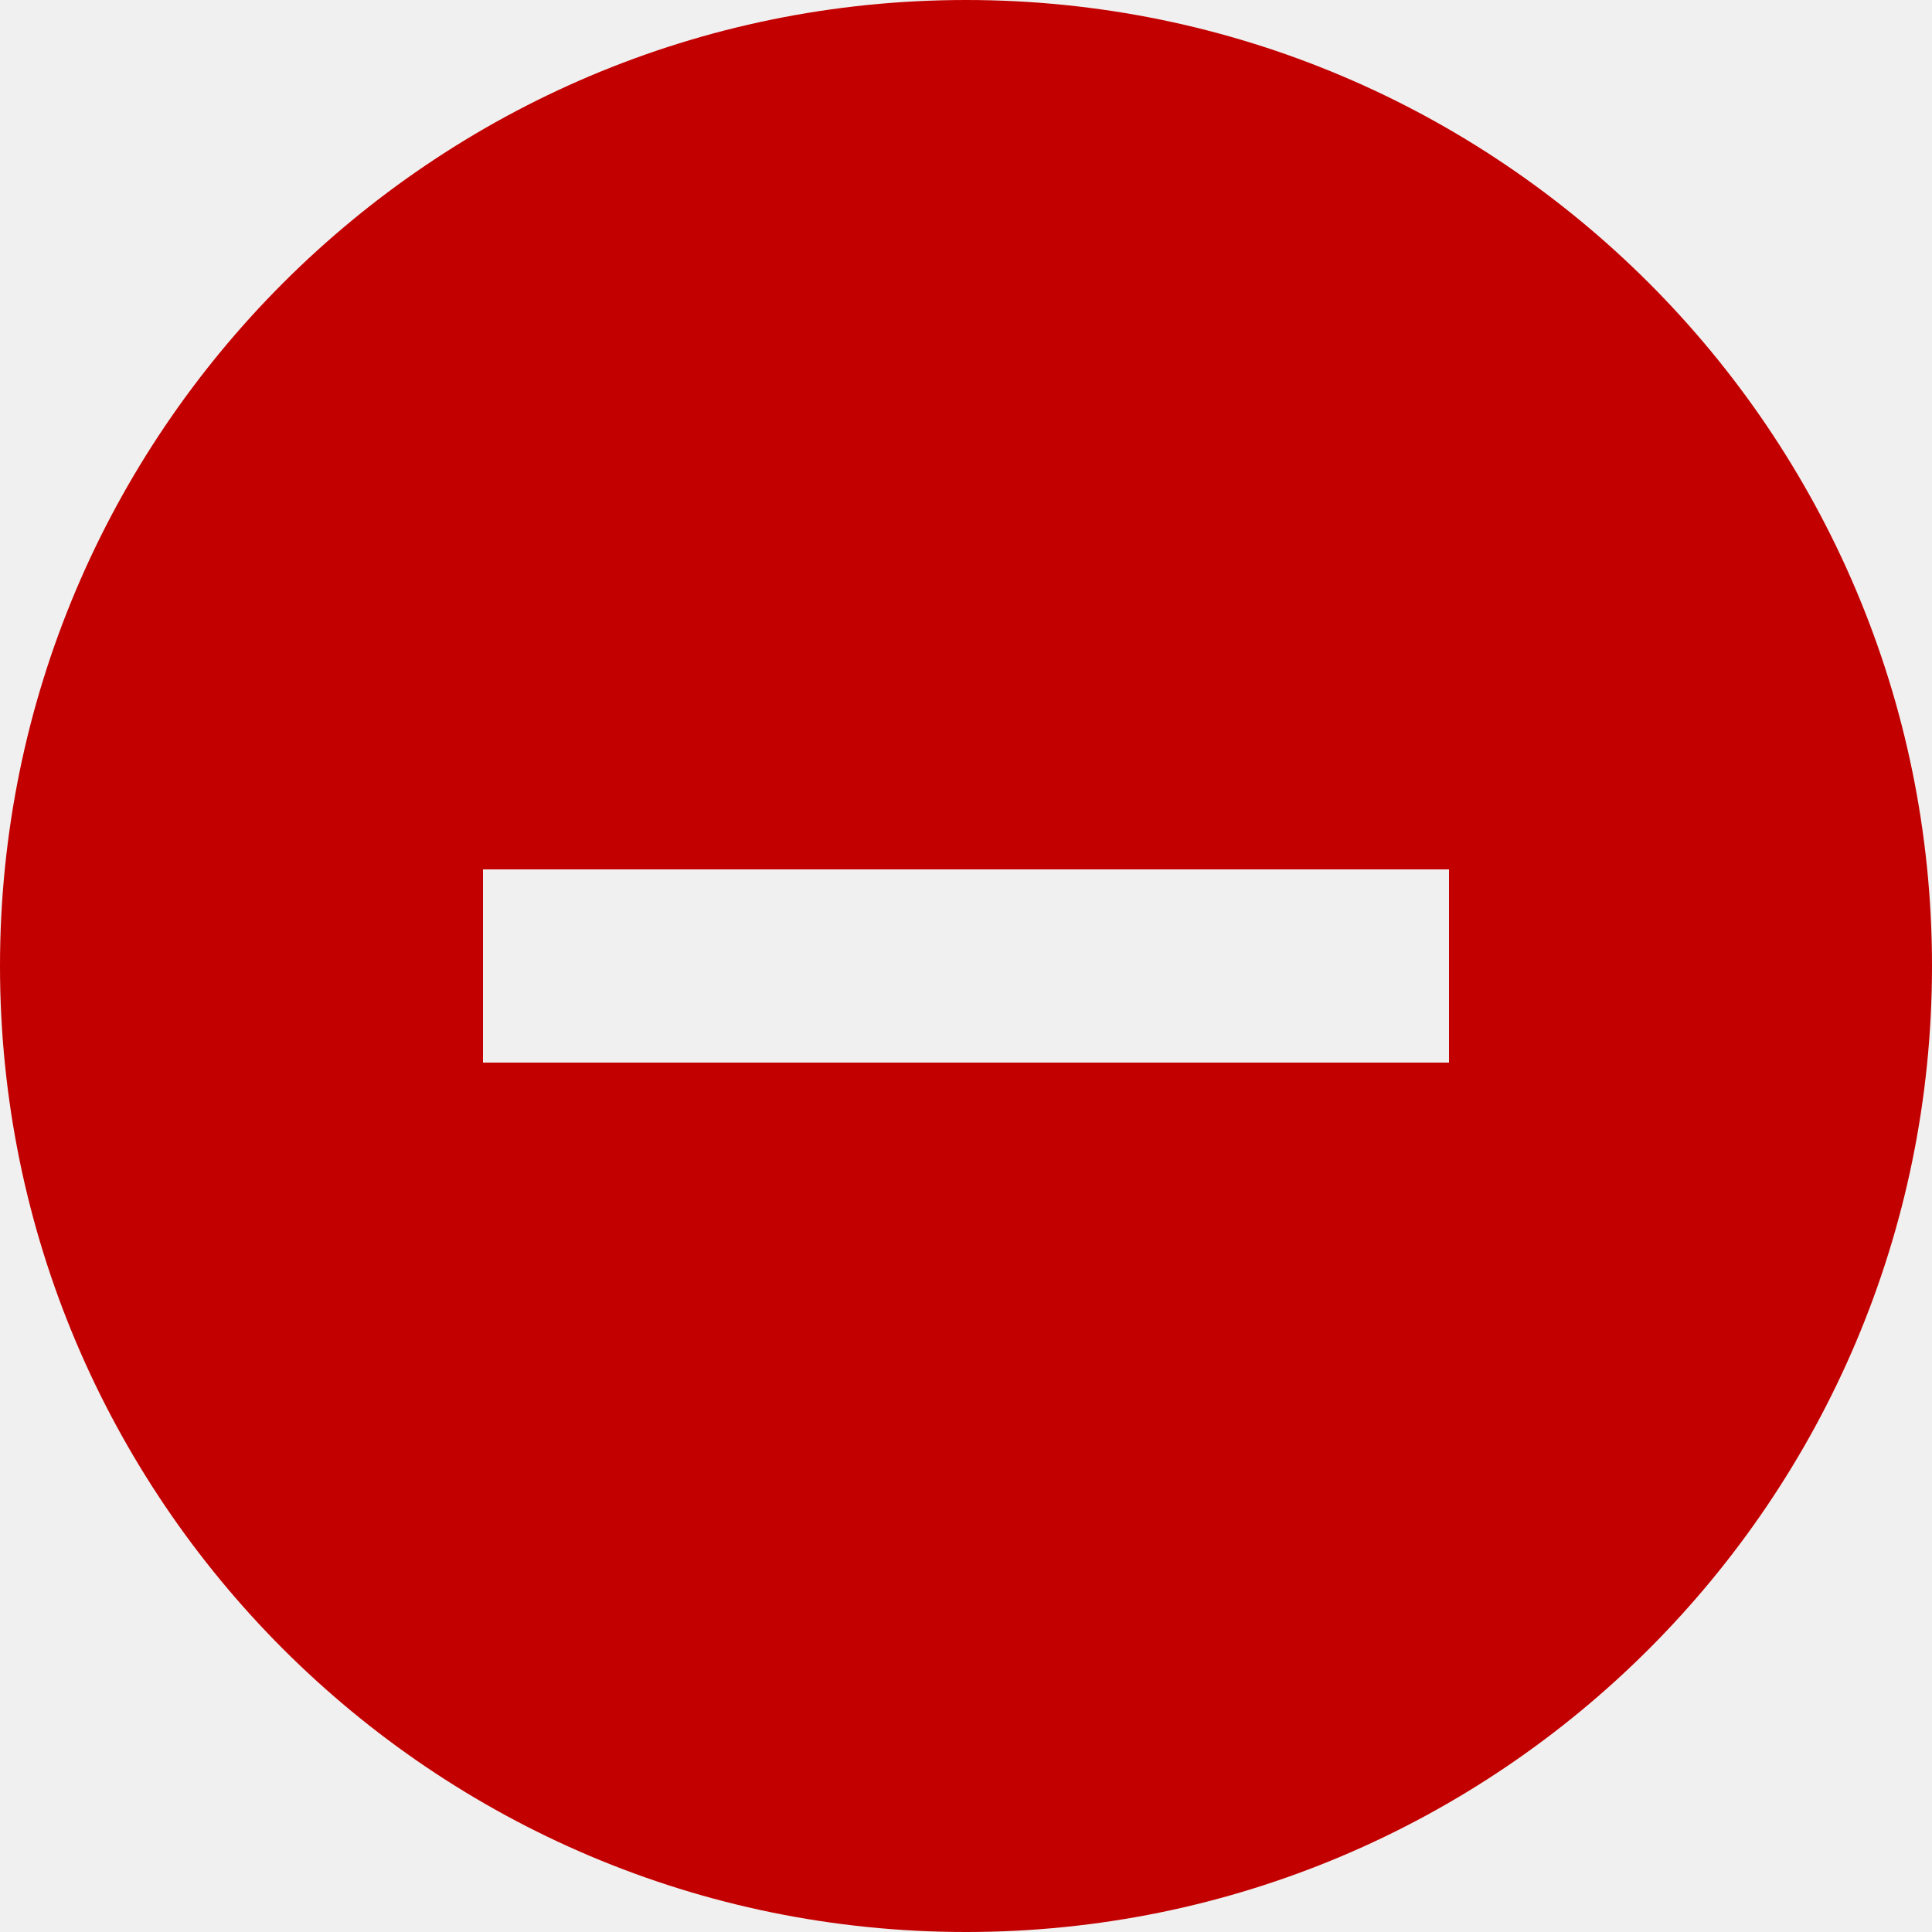
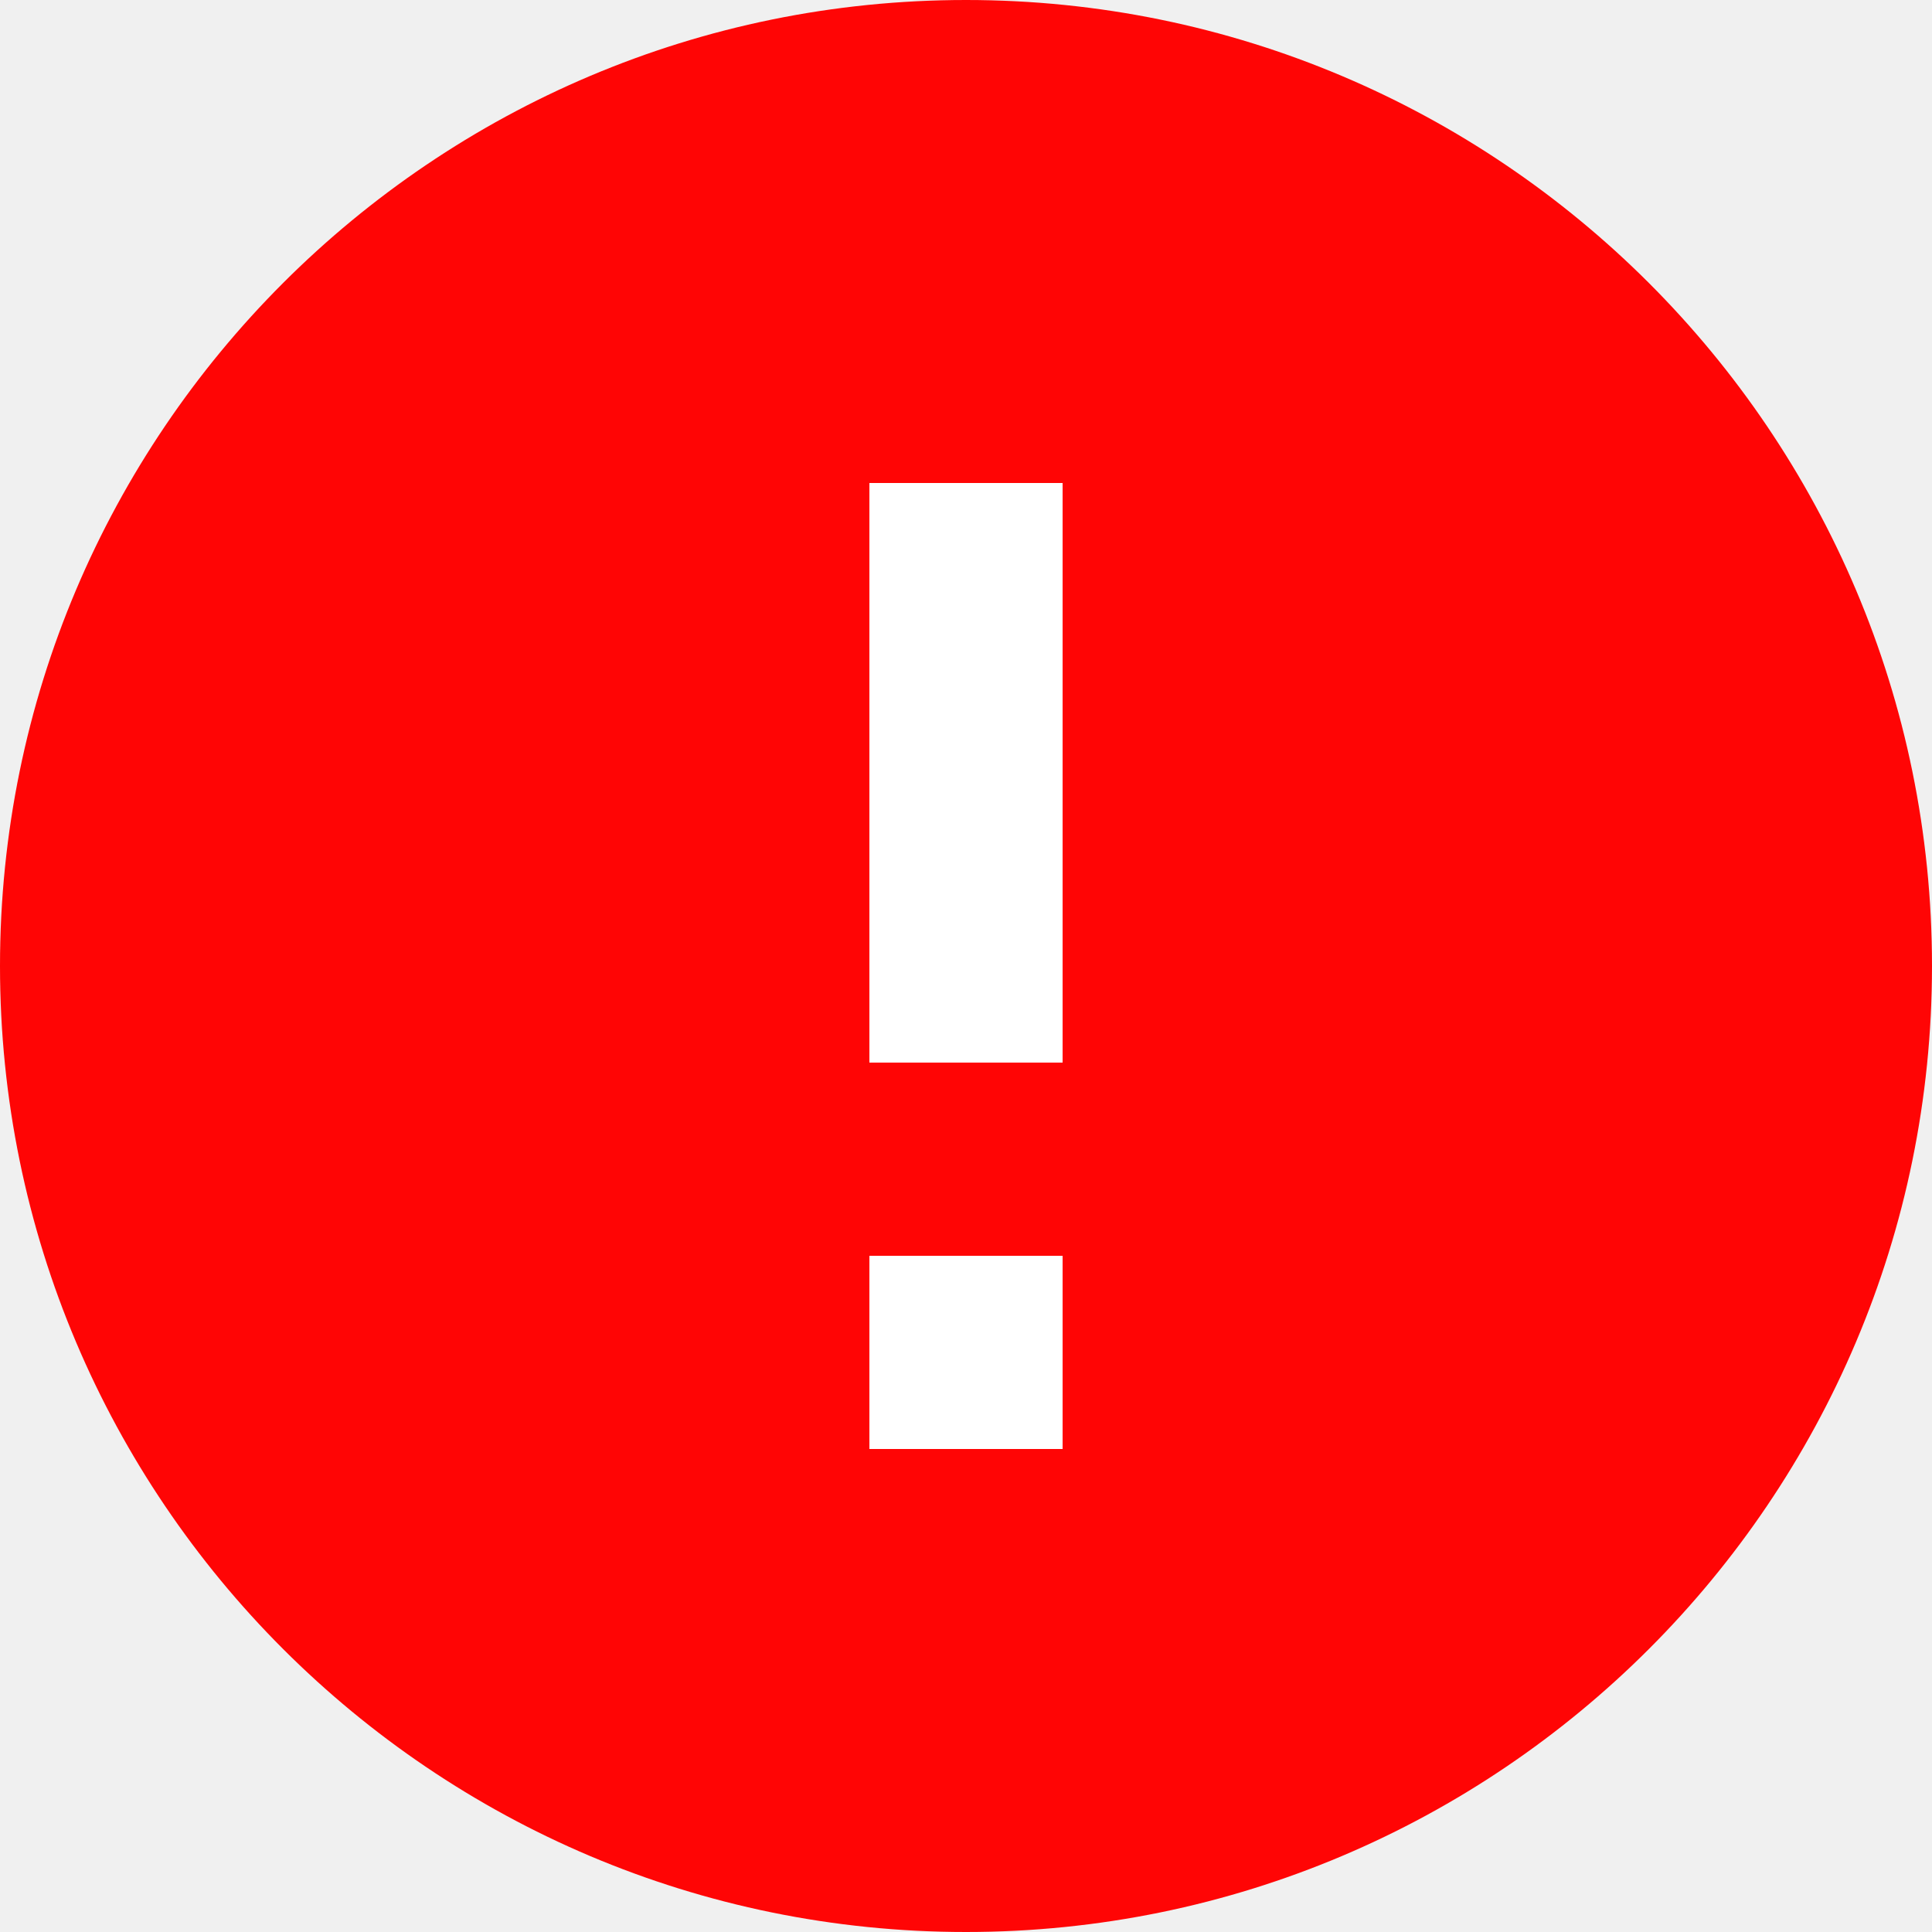
<svg xmlns="http://www.w3.org/2000/svg" width="20" height="20" viewBox="0 0 20 20" fill="none">
-   <path d="M10 0C4.48 0 0 4.48 0 10C0 15.52 4.48 20 10 20C15.52 20 20 15.52 20 10C20 4.48 15.52 0 10 0ZM15 11H5V9H15V11Z" fill="#C30000" />
+   <path d="M13 9.5C13 13.09 11.209 16 9 16C6.791 16 5 13.09 5 9.5C5 5.91 6.791 3 9 3C11.209 3 13 5.91 13 9.5Z" fill="white" />
+   <path d="M10 0C4.48 0 0 4.48 0 10C0 15.52 4.48 20 10 20C15.52 20 20 15.52 20 10C20 4.48 15.52 0 10 0ZM11 15H9V13H11V15ZM11 11H9V5H11V11Z" fill="#FF0505" />
</svg>
